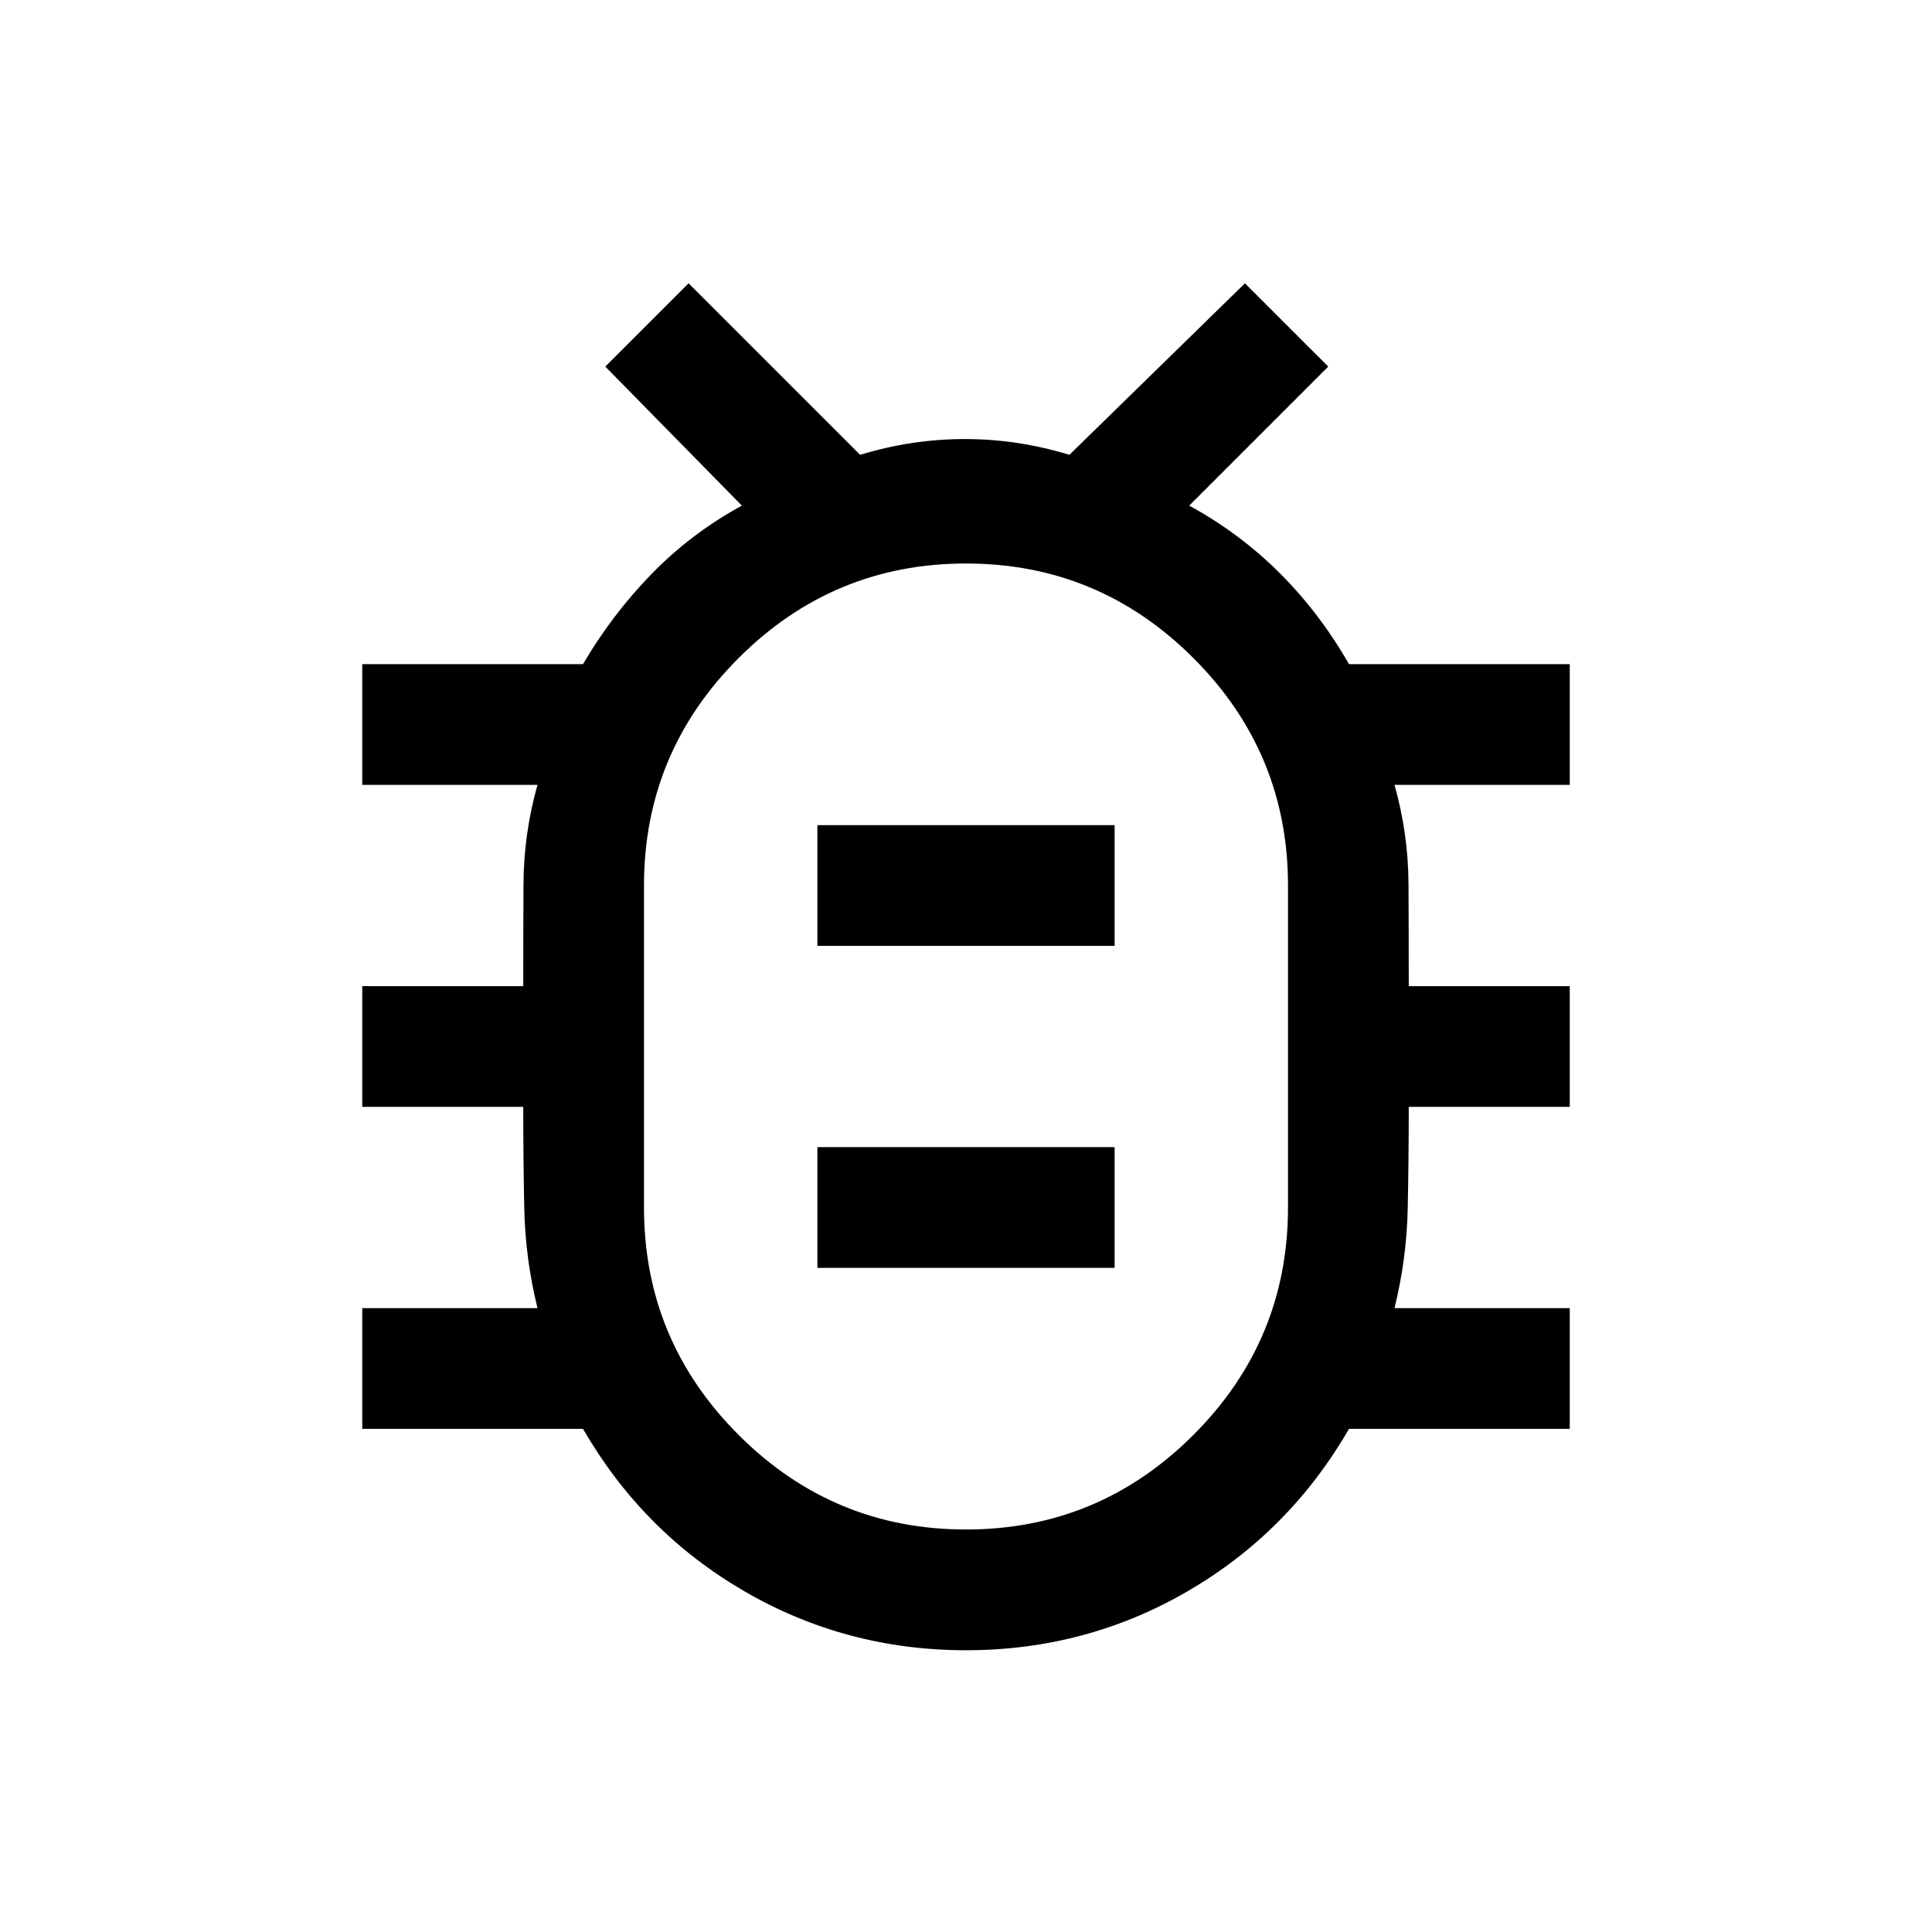
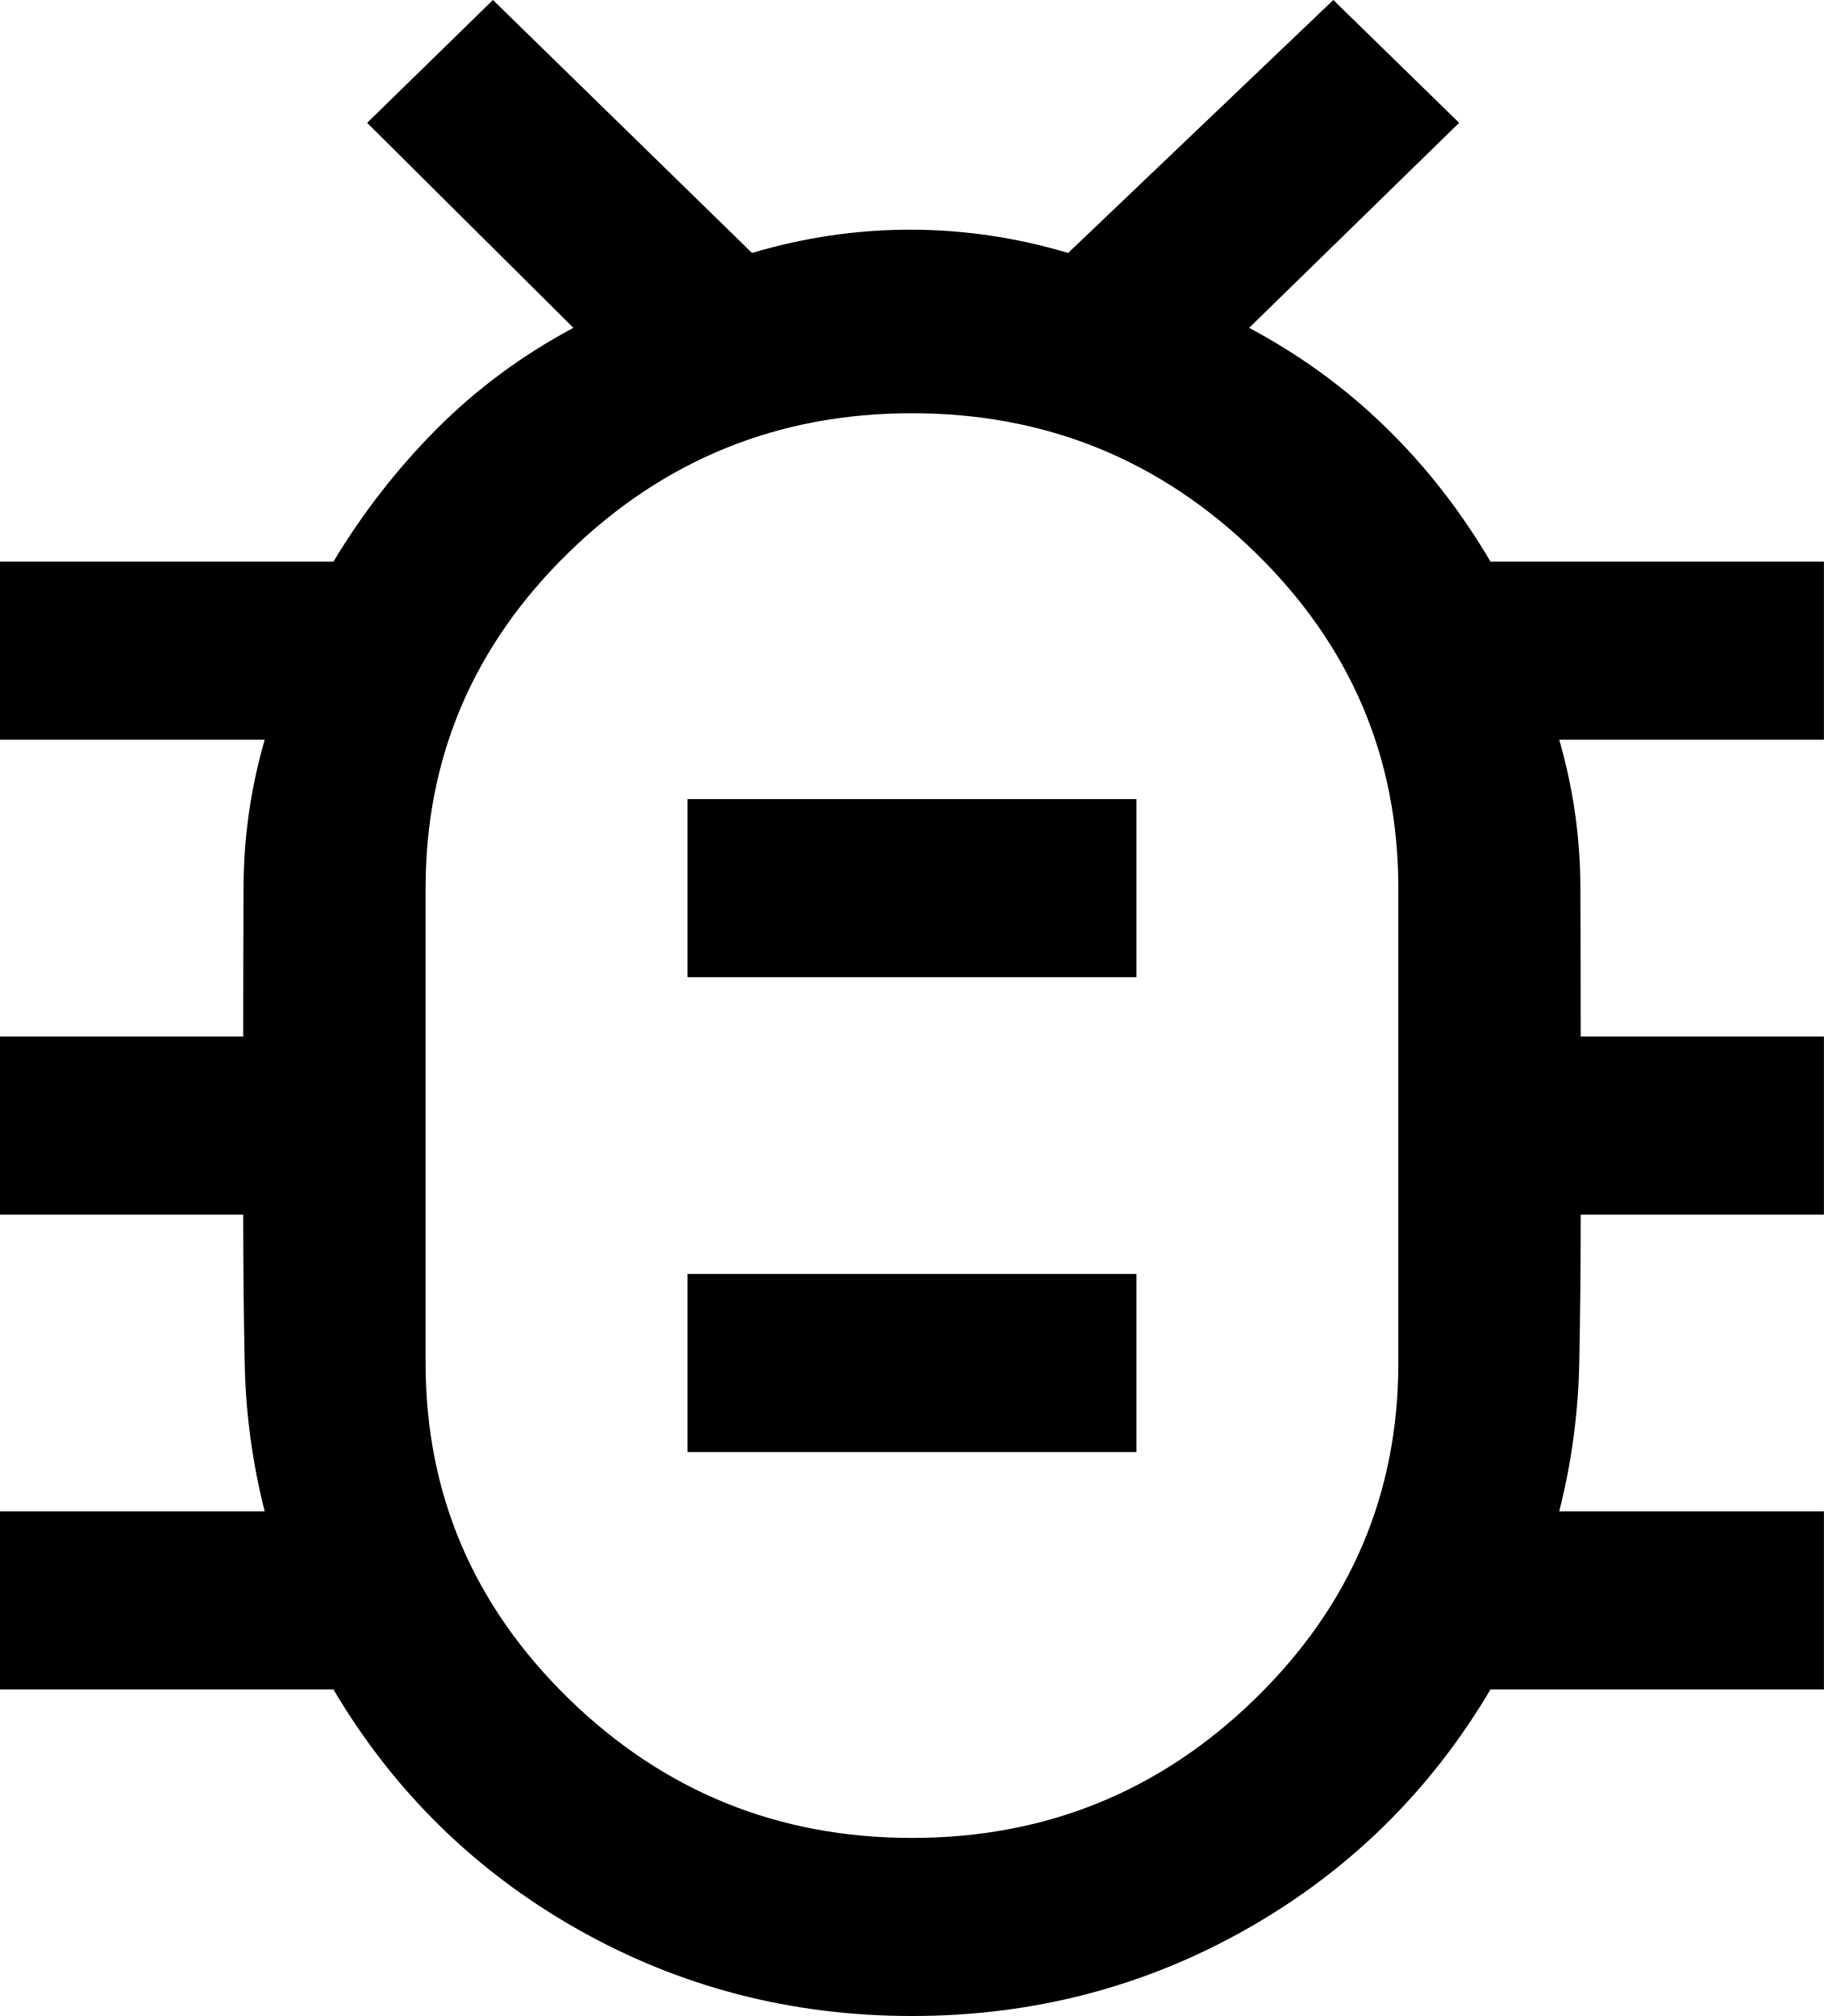
- <svg xmlns="http://www.w3.org/2000/svg" width="48" height="48" viewBox="0 -960 960 960" fill="none">
-   <path d="M480-200q66 0 113-47t47-113v-160q0-66-47-113t-113-47q-66 0-113 47t-47 113v160q0 66 47 113t113 47Zm-73.85-130h147.7v-60h-147.7v60Zm0-160h147.7v-60h-147.7v60ZM480-440Zm0 300q-59.61 0-110.11-29.31T289.69-250H180v-60h87.08q-6.08-24.61-6.58-49.81Q260-385 260-410h-80v-60h80q0-25.38.12-50.58.11-25.19 6.96-49.42H180v-60h109.69q14.39-24.54 34-44.73 19.62-20.19 44.93-34.04l-67.85-69.08 41.38-41.38L427.39-734q25.69-7.84 51.99-7.84 26.31 0 52 7.84l87.23-85.23L660-777.85l-69.08 69.08q25.31 13.85 45.16 33.73 19.84 19.89 34.23 45.04H780v60h-87.08q6.85 24.23 6.96 49.42.12 25.2.12 50.58h80v60h-80q0 25-.5 50.19-.5 25.2-6.58 49.81H780v60H670.31q-29.7 51.38-80.2 80.69Q539.61-140 480-140Z" fill="black" />
+ <svg xmlns="http://www.w3.org/2000/svg" width="38" height="42" viewBox="0 0 38 42" fill="none">
+   <path d="M19 38.29C21.787 38.29 24.172 37.321 26.157 35.384C28.141 33.446 29.133 31.117 29.133 28.396V18.503C29.133 15.782 28.141 13.453 26.157 11.515C24.172 9.578 21.787 8.609 19 8.609C16.213 8.609 13.828 9.578 11.843 11.515C9.859 13.453 8.867 15.782 8.867 18.503V28.396C8.867 31.117 9.859 33.446 11.843 35.384C13.828 37.321 16.213 38.29 19 38.29ZM14.323 30.251H23.677V26.541H14.323V30.251ZM14.323 20.358H23.677V16.648H14.323V20.358ZM19 42C16.483 42 14.159 41.396 12.026 40.188C9.894 38.979 8.201 37.316 6.947 35.198H0V31.488H5.515C5.258 30.474 5.119 29.447 5.098 28.408C5.077 27.37 5.067 26.335 5.067 25.305H0V21.595H5.067C5.067 20.548 5.069 19.506 5.074 18.467C5.079 17.428 5.226 16.41 5.515 15.411H0V11.701H6.947C7.555 10.689 8.272 9.767 9.1 8.935C9.929 8.103 10.877 7.401 11.946 6.83L7.649 2.559L10.27 0L15.668 5.27C16.753 4.947 17.85 4.785 18.961 4.785C20.072 4.785 21.169 4.947 22.254 5.27L27.779 0L30.4 2.559L26.025 6.83C27.094 7.401 28.047 8.096 28.885 8.916C29.723 9.736 30.445 10.664 31.053 11.701H38V15.411H32.485C32.774 16.41 32.921 17.428 32.926 18.467C32.931 19.506 32.933 20.548 32.933 21.595H38V25.305H32.933C32.933 26.335 32.923 27.37 32.902 28.408C32.881 29.447 32.742 30.474 32.485 31.488H38V35.198H31.053C29.799 37.316 28.106 38.979 25.974 40.188C23.841 41.396 21.517 42 19 42Z" fill="black" />
</svg>
